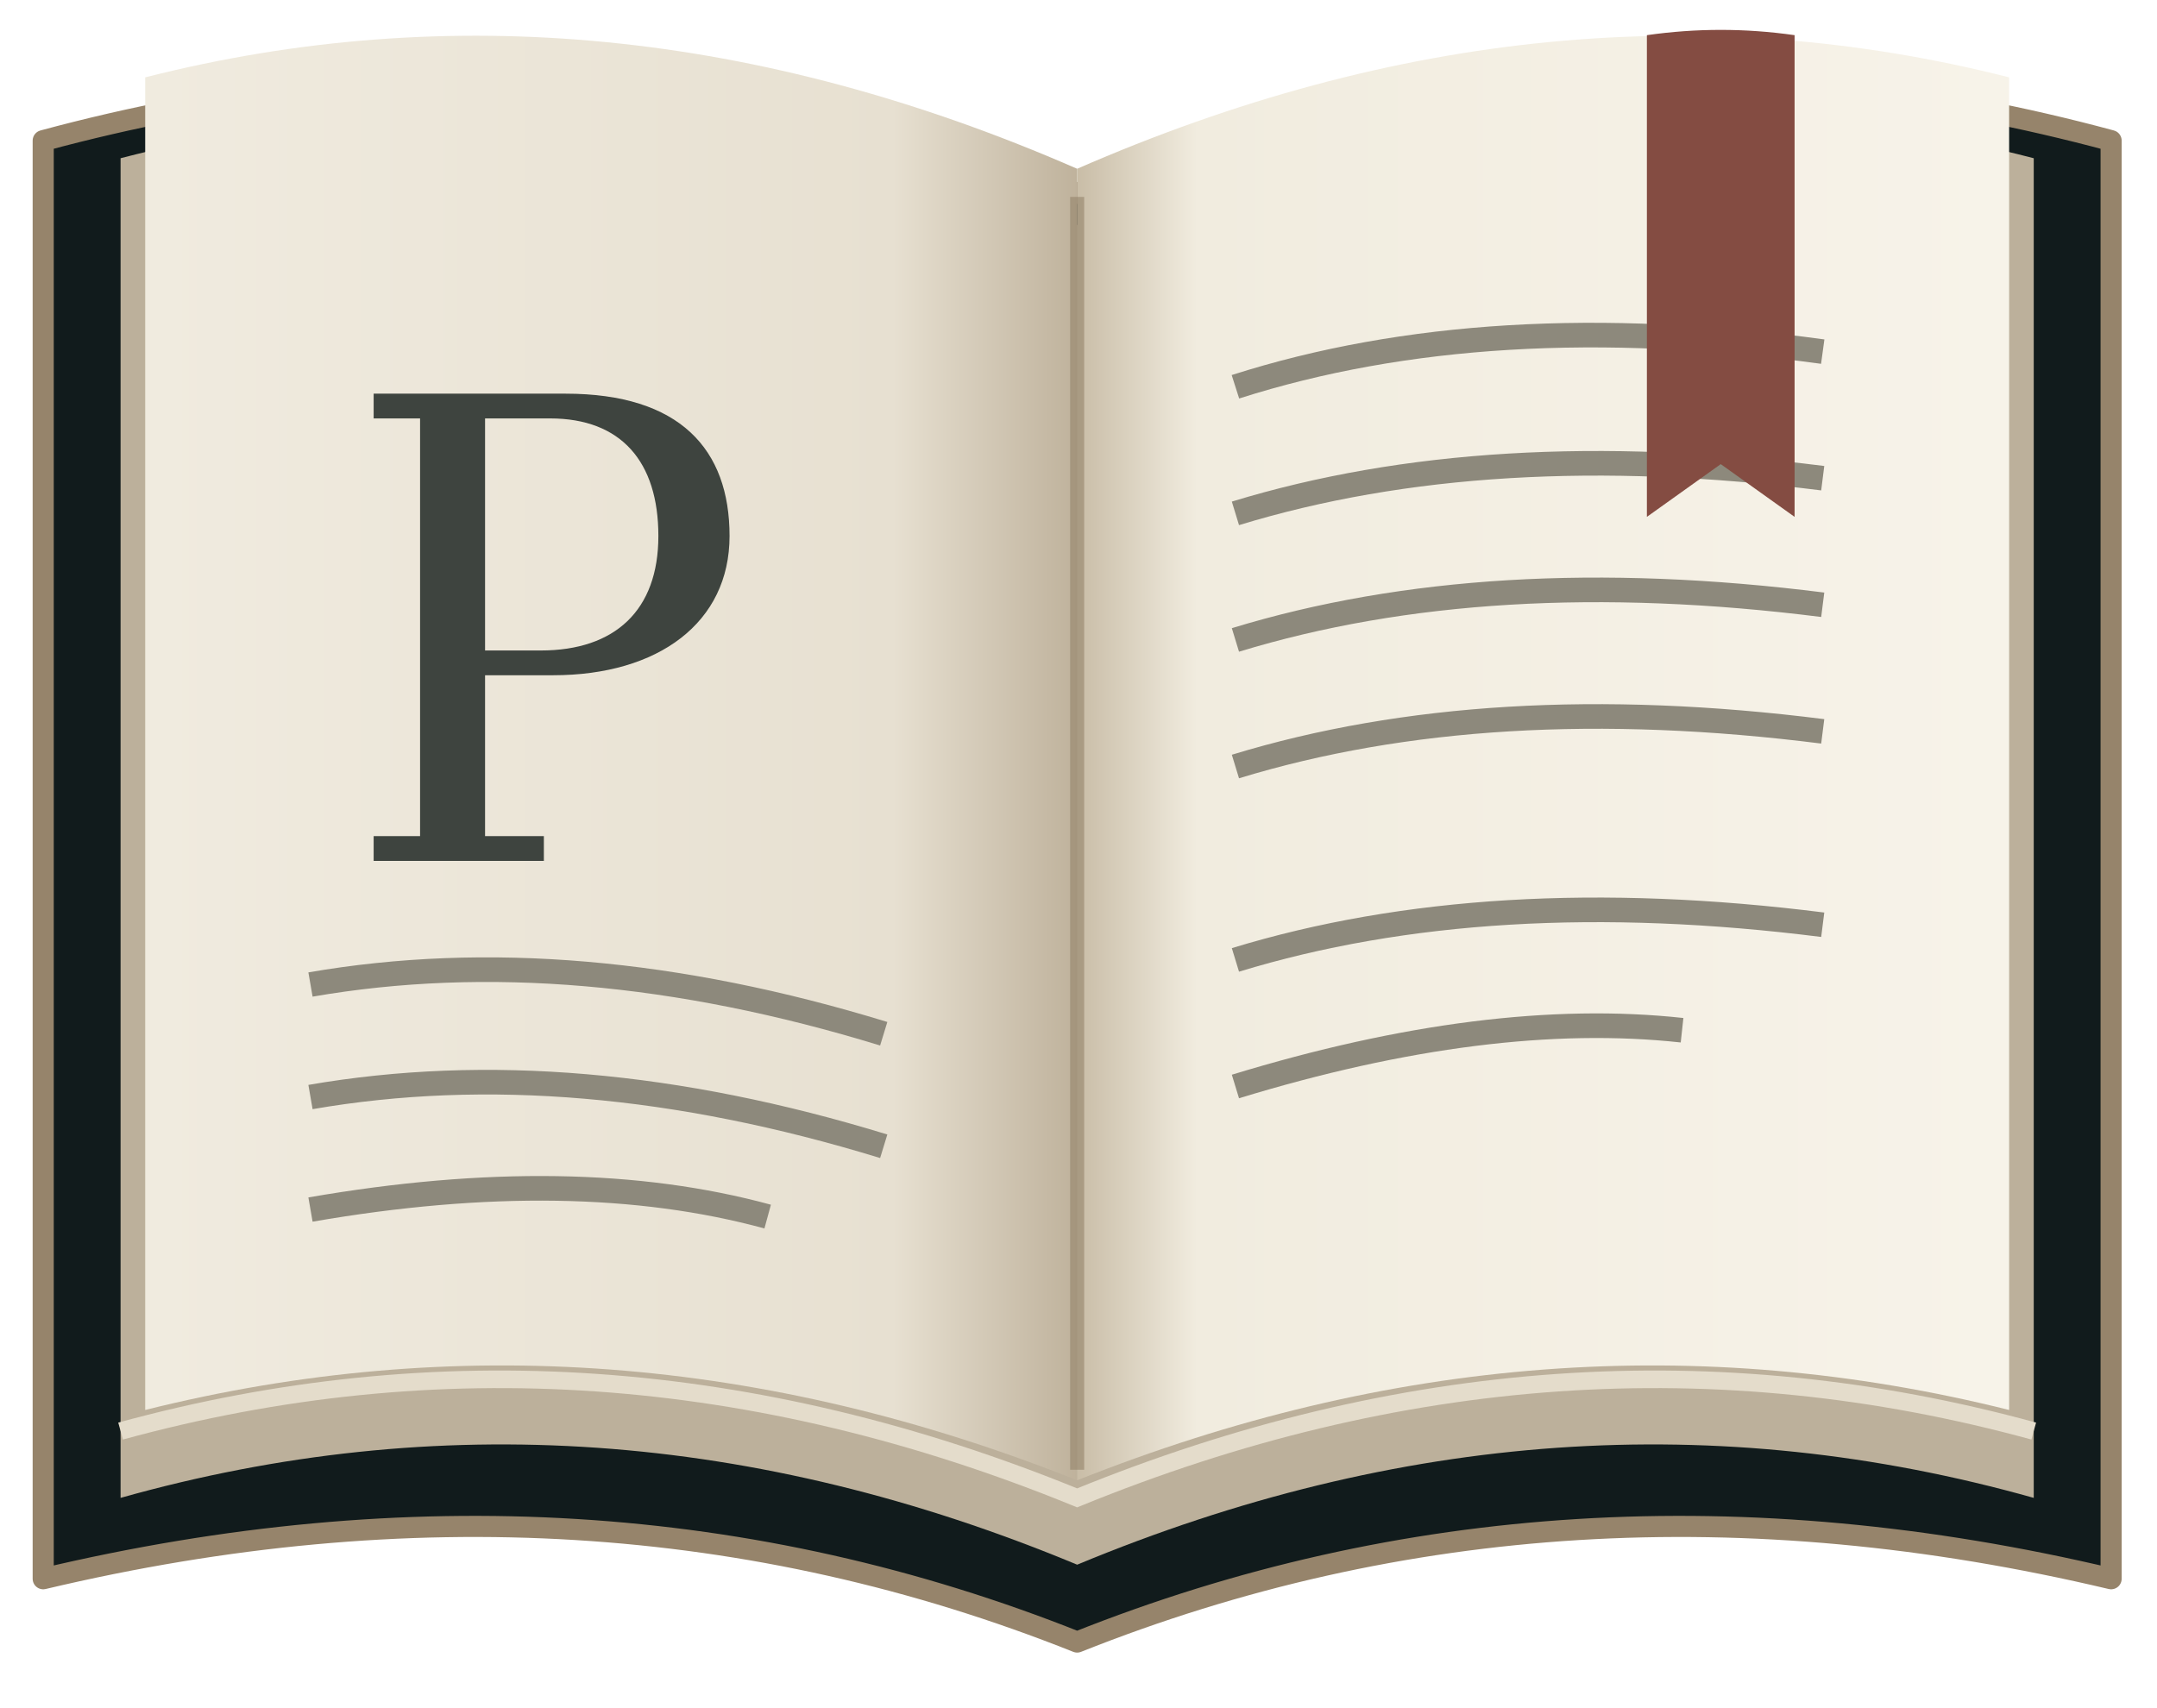
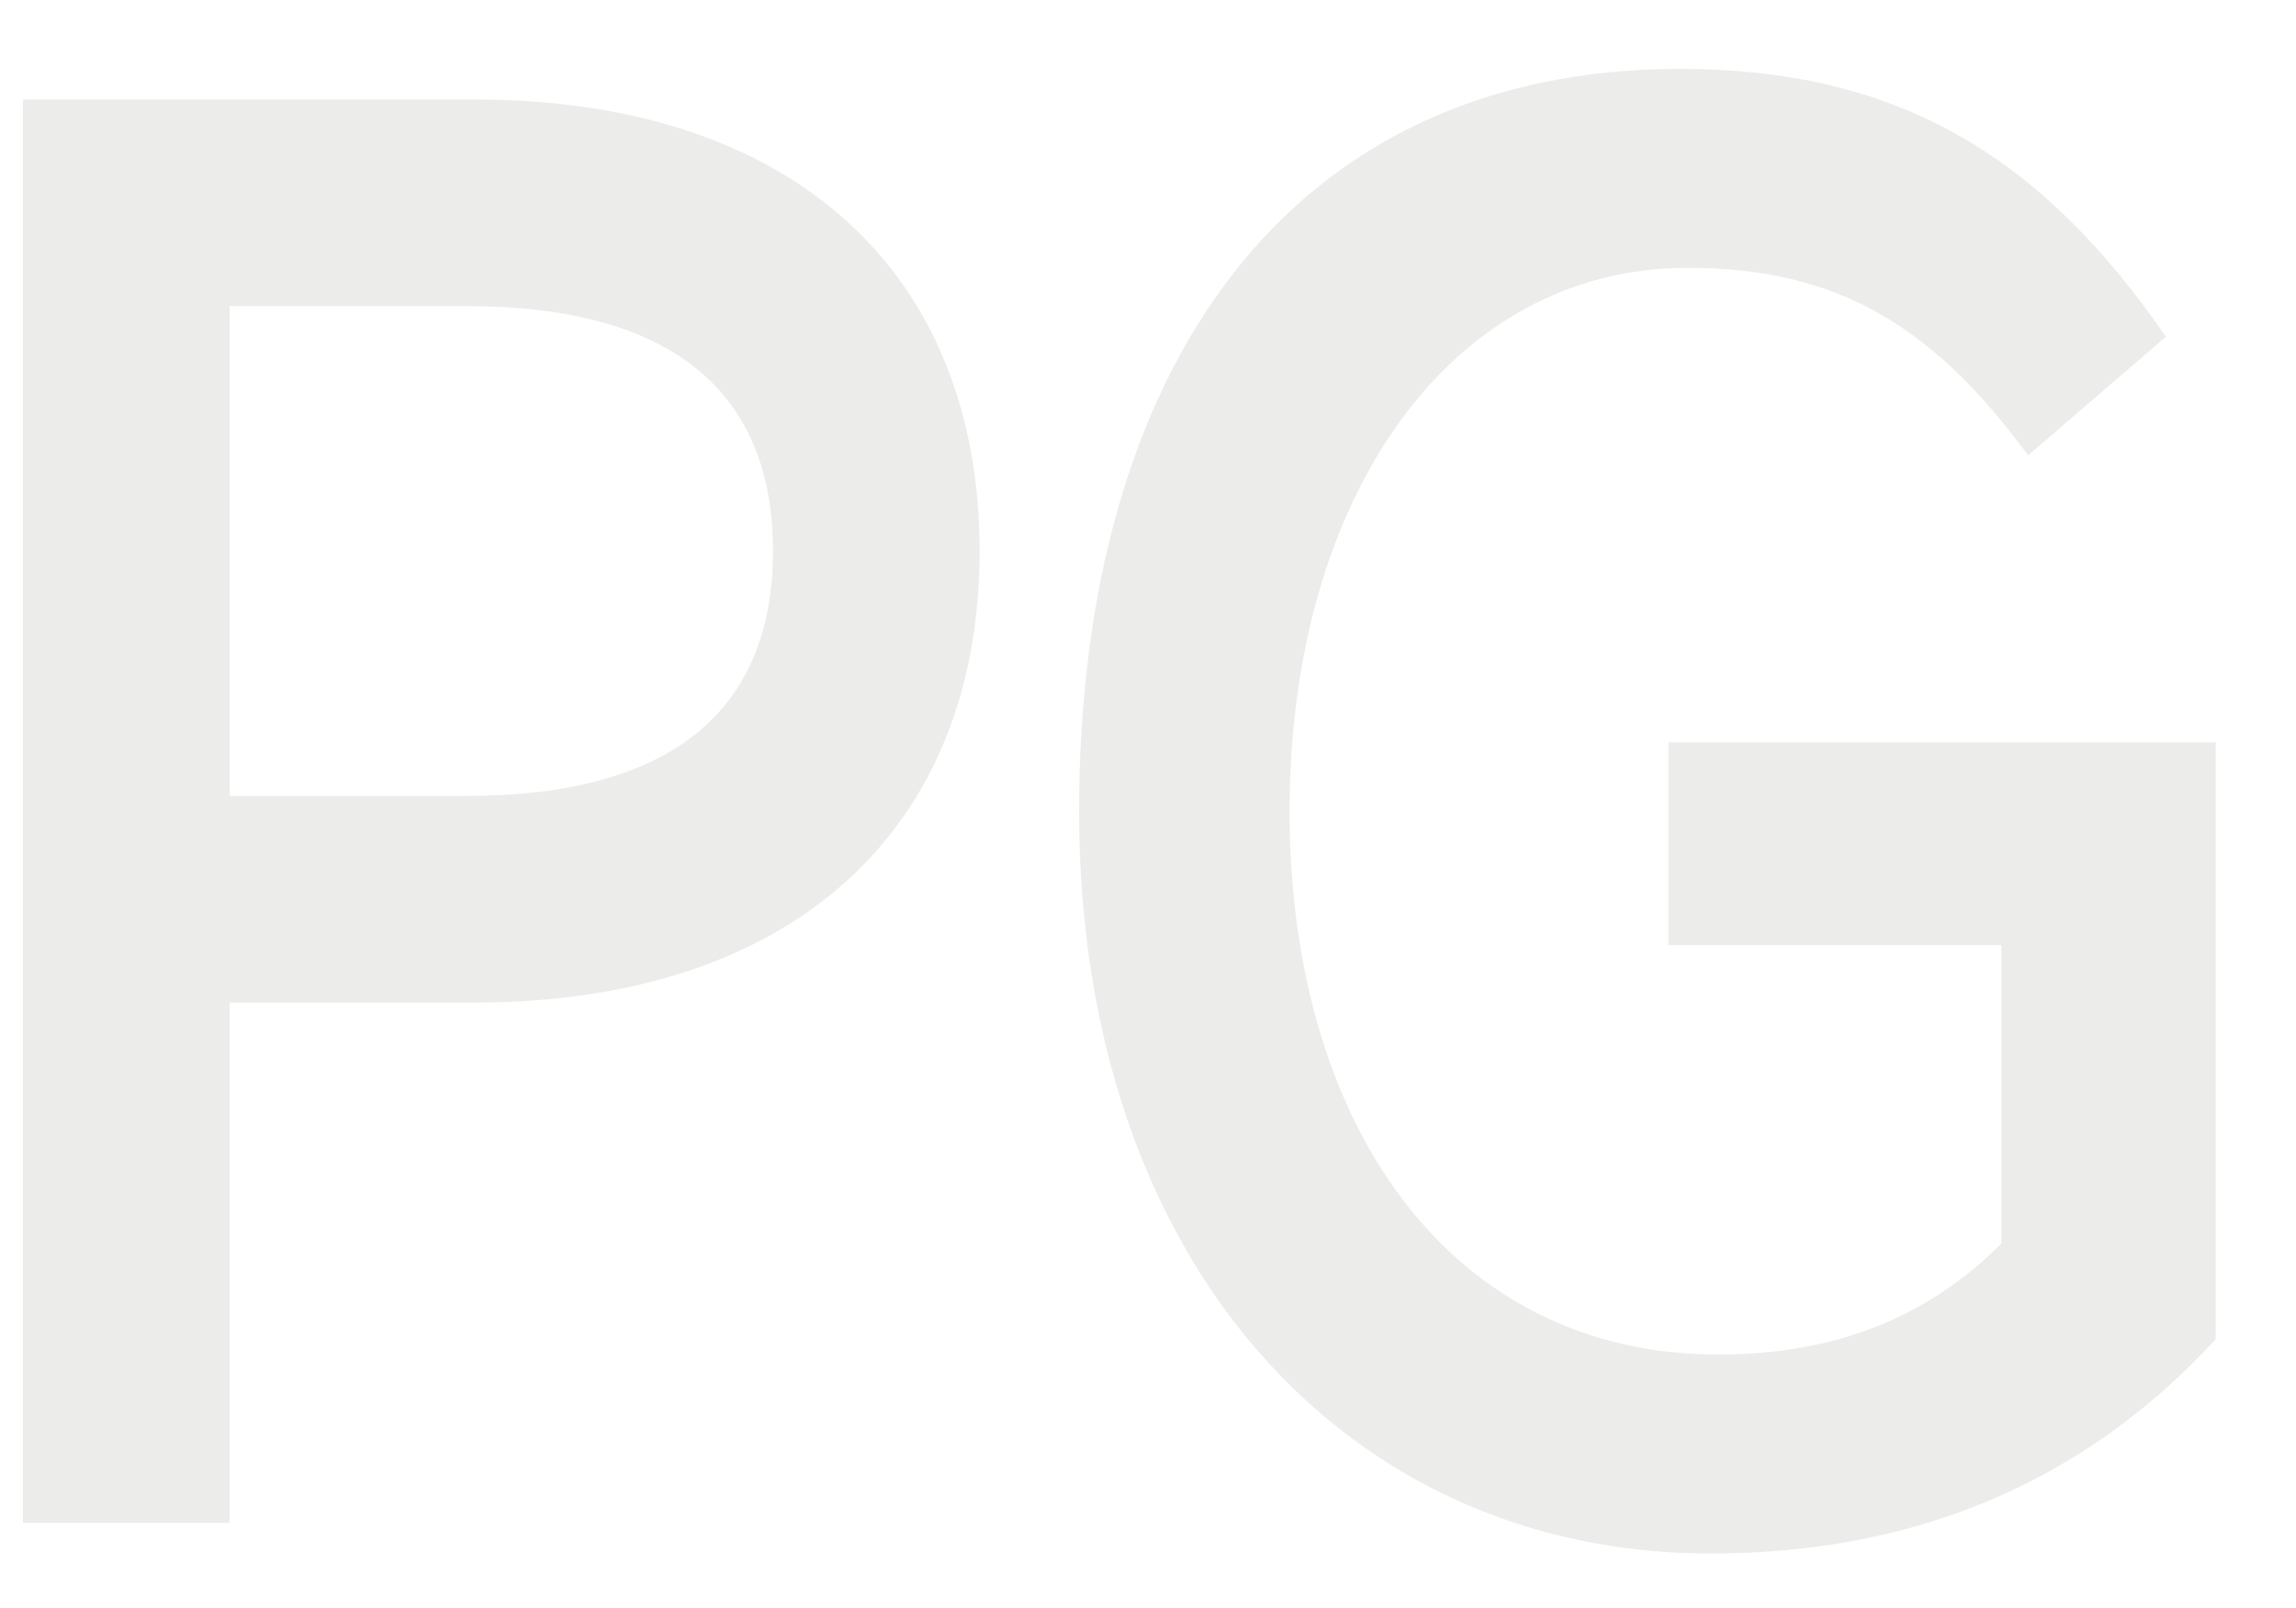
- <svg xmlns="http://www.w3.org/2000/svg" viewBox="190 270 644 510" fill="none">
+ <svg xmlns="http://www.w3.org/2000/svg" viewBox="220 300 600 420" fill="none">
  <defs>
-     <linearGradient id="case" x1="512" y1="80" x2="512" y2="944" gradientUnits="userSpaceOnUse">
-       <stop stop-color="#303332" />
-       <stop offset="1" stop-color="#181C1C" />
+     <linearGradient id="tile" x1="512" y1="80" x2="512" y2="944" gradientUnits="userSpaceOnUse">
+       <stop stop-color="#292B2F" />
+       <stop offset="1" stop-color="#16181B" />
    </linearGradient>
-     <linearGradient id="verso" x1="250" y1="440" x2="512" y2="440" gradientUnits="userSpaceOnUse">
-       <stop stop-color="#F0EBDF" />
-       <stop offset=".8" stop-color="#E7E0D1" />
-       <stop offset="1" stop-color="#BFB29C" />
-     </linearGradient>
-     <linearGradient id="recto" x1="512" y1="440" x2="774" y2="440" gradientUnits="userSpaceOnUse">
-       <stop stop-color="#C9BDA7" />
-       <stop offset=".13" stop-color="#F1ECDF" />
-       <stop offset="1" stop-color="#F7F3E9" />
-     </linearGradient>
-     <filter id="shadow" x="-25%" y="-25%" width="150%" height="160%">
-       <feDropShadow dx="0" dy="22" stdDeviation="16" flood-color="#000" flood-opacity=".34" />
-     </filter>
  </defs>
-   <g id="book" transform="translate(-26 -24) scale(1.05)">
-     <path d="M218 320Q370 279 512 335Q654 279 806 320V729Q650 692 512 747Q374 692 218 729V320Z" fill="#111B1C" stroke="#96846B" stroke-width="6" stroke-linejoin="round" />
-     <path d="M240 325Q379 289 512 344Q645 289 784 325V706Q649 668 512 725Q375 668 240 706V325Z" fill="#BCB09B" />
-     <path d="M240 687Q375 650 512 706Q649 650 784 687" stroke="#E4DCCB" stroke-width="5" />
-     <path d="M247 302Q377 269 512 328V701Q379 648 247 681V302Z" fill="url(#verso)" />
-     <path d="M512 328Q647 269 777 302V681Q645 648 512 701V328Z" fill="url(#recto)" />
-     <path d="M512 336V698" stroke="#8E7D65" stroke-opacity=".55" stroke-width="4" />
-     <path transform="translate(55 47) scale(.88)" d="M292 392H354C391 392 407 410 407 438C407 466 384 483 350 483H328V535H347V543H292V535H307V400H292V392ZM328 400V475H346C370 475 384 462 384 438C384 414 372 400 349 400H328Z" fill="#3E443F" fill-rule="evenodd" />
-     <g stroke="#8D897C" stroke-width="7" stroke-linecap="butt">
-       <path d="M294 560Q369 547 457 574M294 592Q369 579 457 606M294 624Q369 611 424 626" />
-       <path d="M557 390Q629 367 724 380M557 426Q629 404 724 416M557 462Q629 440 724 452M557 498Q629 476 724 488M557 553Q629 531 724 543M557 589Q629 567 684 573" />
-     </g>
-     <path d="M674 290Q695 287 716 290V427L695 412L674 427V290Z" fill="#844C42" />
+   <g id="mark" fill="#ECEDEA" transform="translate(-30 0)">
+     <path fill-rule="evenodd" d="M256 698V326H374C458 326 506 372 506 444C506 516 458 562 374 562H310V698H256ZM310 380V508H372C425 508 452 486 452 444C452 402 425 380 372 380H310Z" />
+     <path transform="translate(34 0)" d="M782 388C749 340 711 318 655 318C553 318 498 396 498 512C498 630 568 706 663 706C717 706 761 687 795 650V494H652V547H739V625C720 644 696 654 665 654C595 654 553 594 553 512C553 430 595 370 657 370C696 370 721 385 746 419L782 388Z" />
  </g>
</svg>
